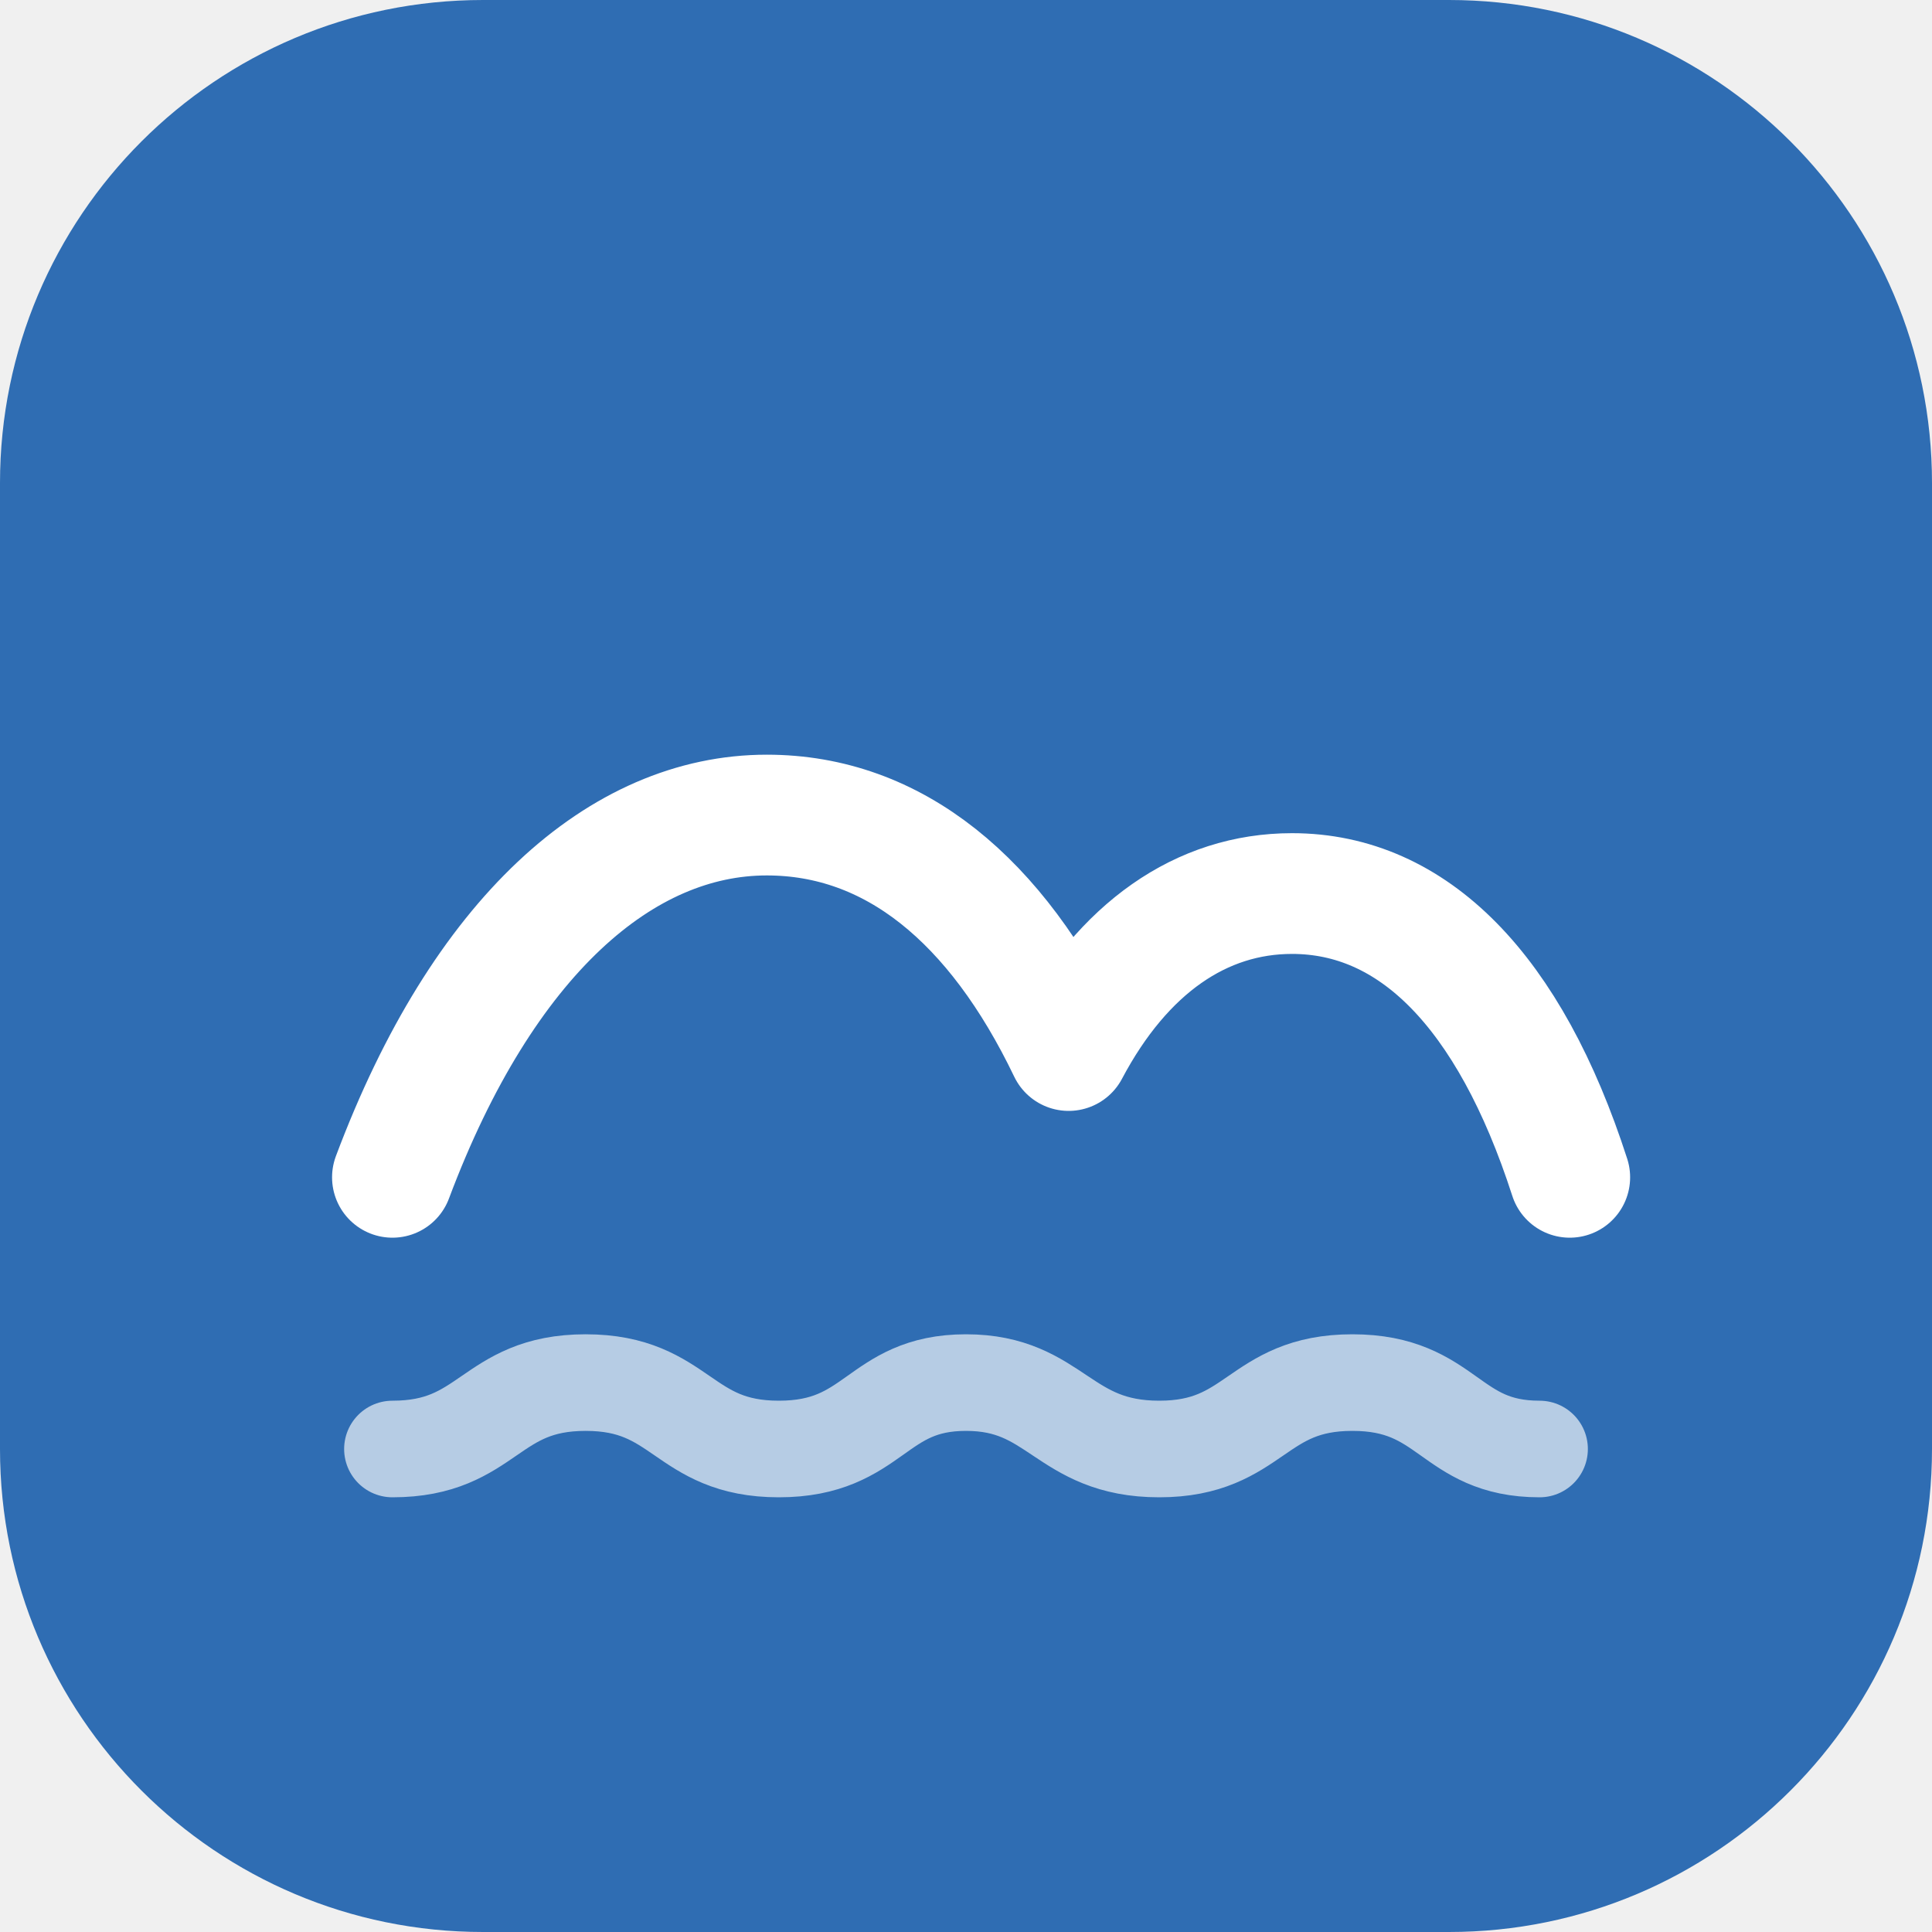
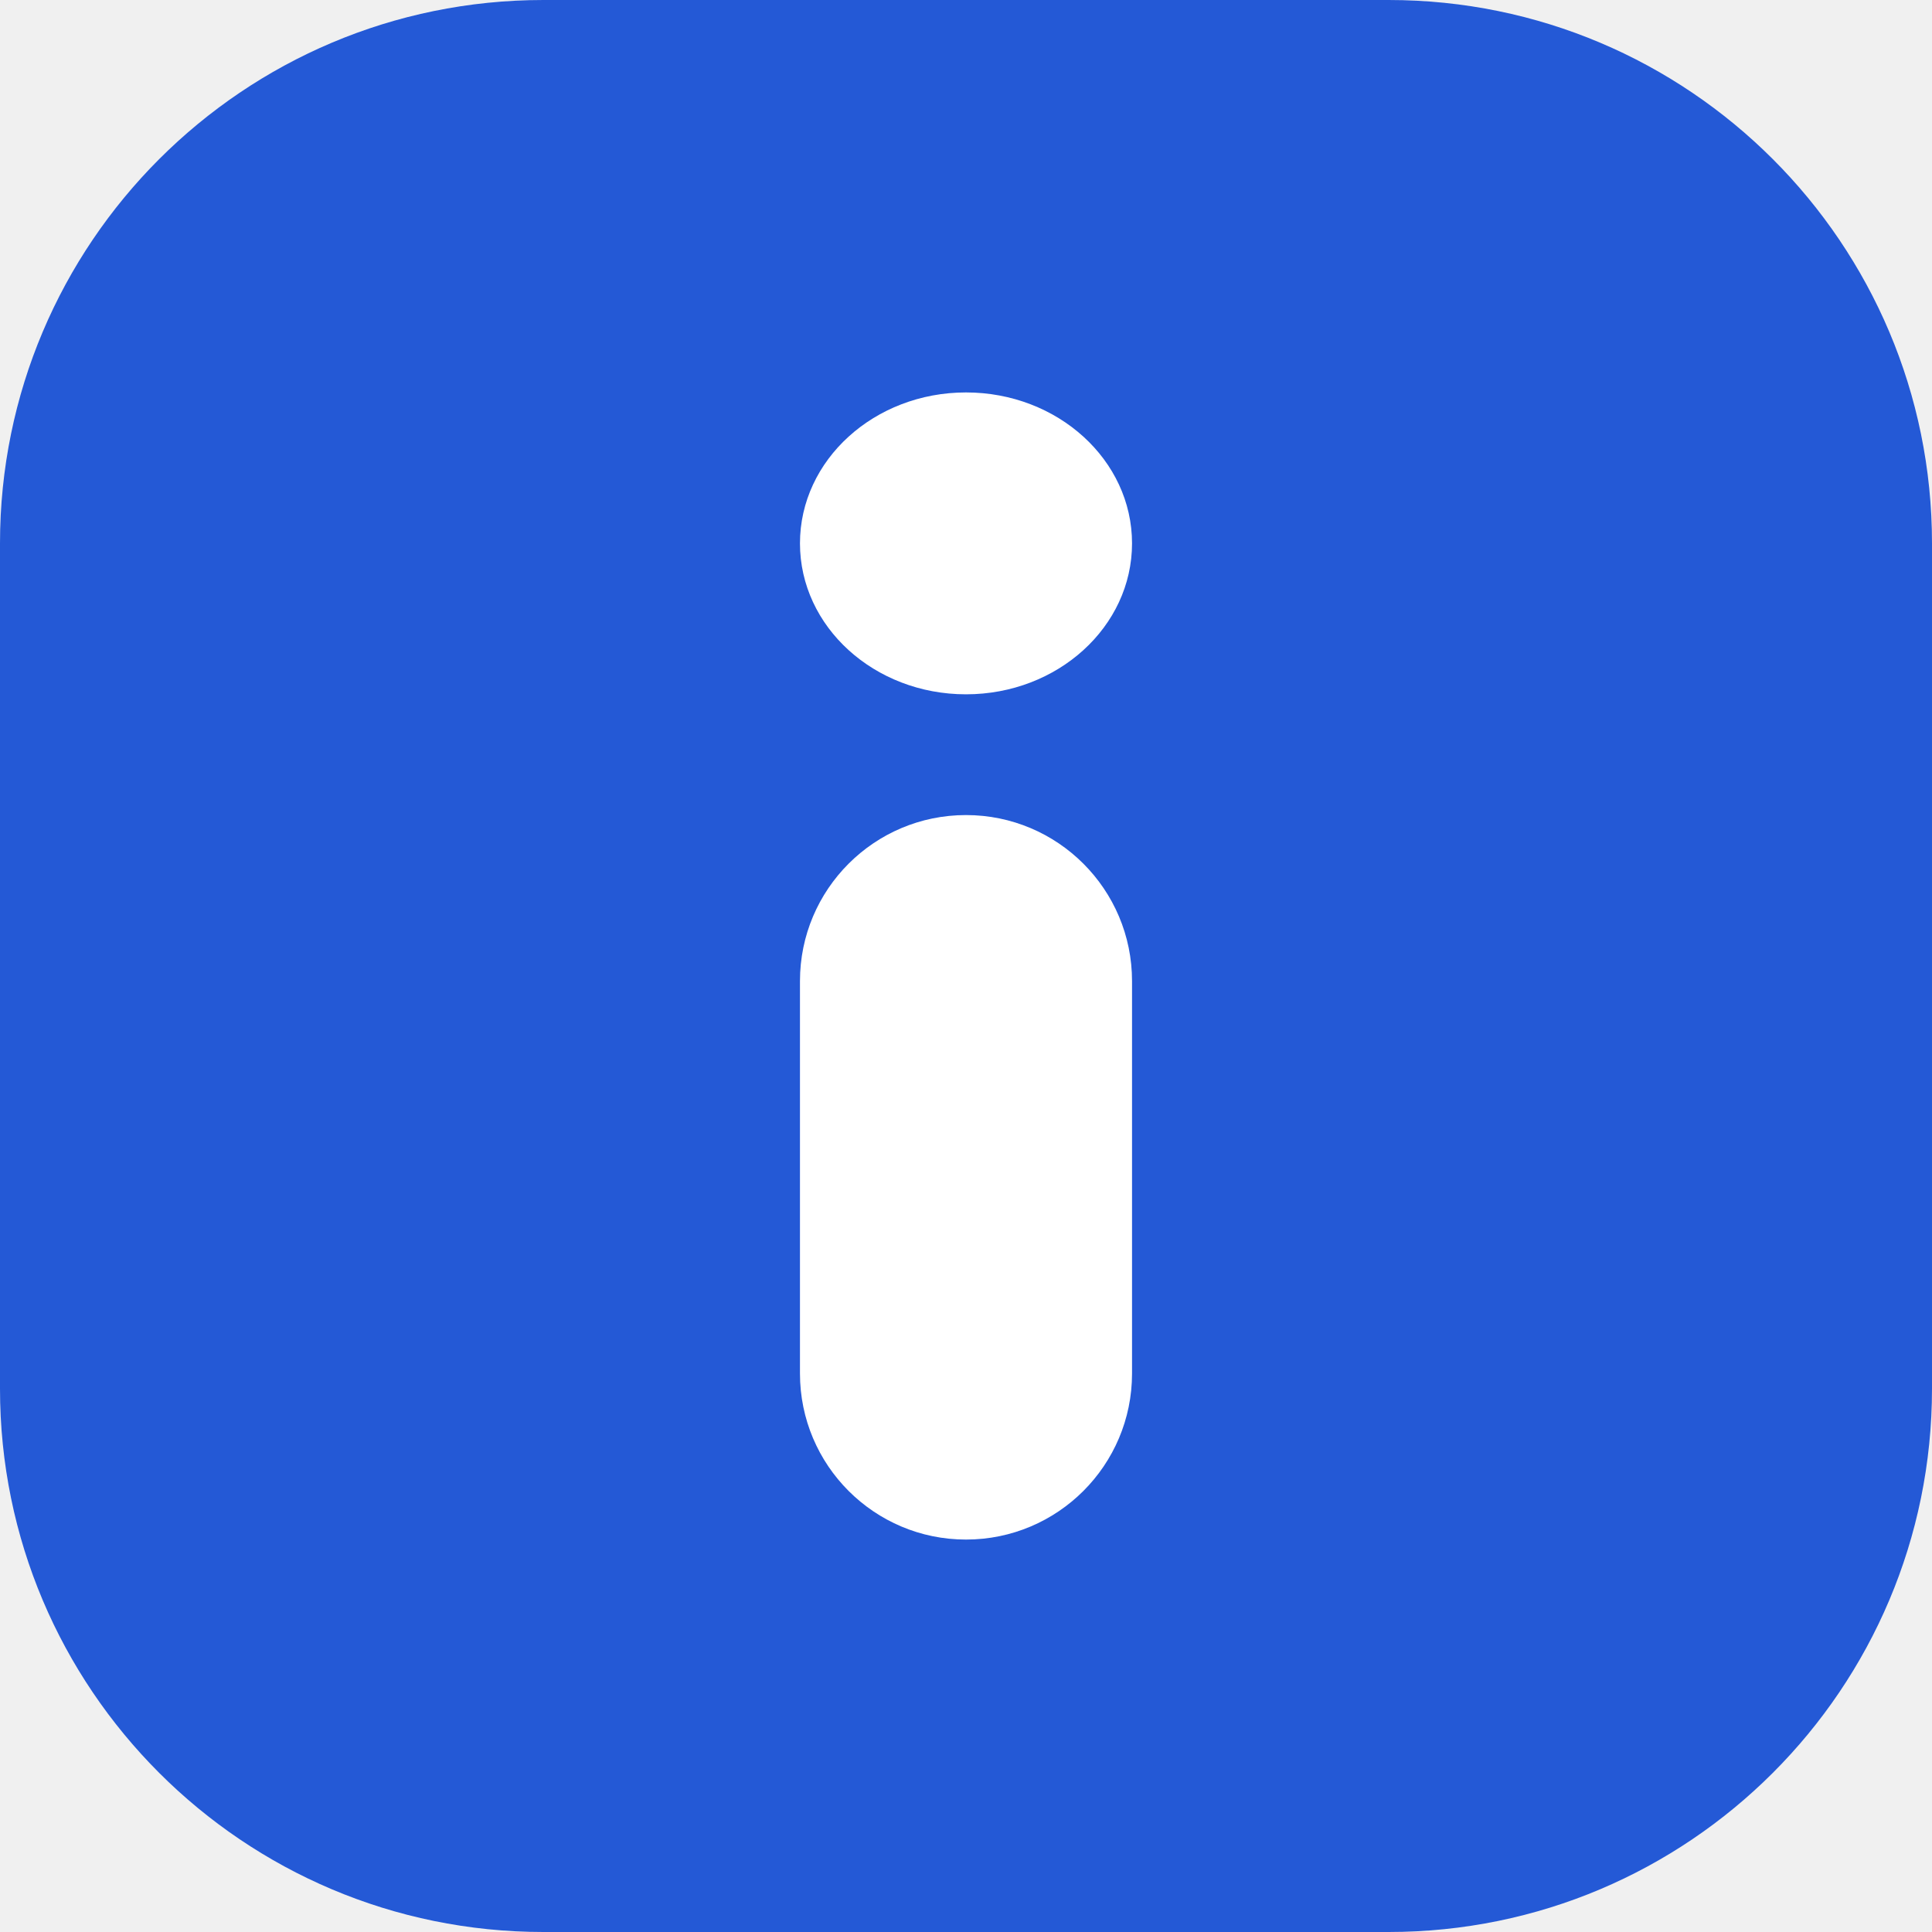
<svg xmlns="http://www.w3.org/2000/svg" viewBox="0 0 32 32" fill="none">
-   <rect width="32" height="32" rx="8" fill="#2f6db3" />
-   <path d="M6.5 19.5c1.5-4 3.8-6 6.2-6 2.1 0 3.8 1.4 5 3.9.9-1.7 2.2-2.6 3.7-2.6 2 0 3.6 1.6 4.6 4.7" stroke="#fff" stroke-width="2" stroke-linecap="round" stroke-linejoin="round" />
-   <path d="M6.5 24c1.6 0 1.6-1.1 3.2-1.1s1.6 1.1 3.2 1.1 1.6-1.1 3.1-1.1 1.6 1.1 3.2 1.1 1.6-1.1 3.2-1.1S24 24 25.5 24" stroke="#fff" stroke-opacity="0.65" stroke-width="1.6" stroke-linecap="round" />
+   <rect width="32" height="32" rx="9" fill="#2459d6" />
+   <rect x="13.25" y="6.5" width="5.5" height="5" rx="2.75" fill="#fff" />
+   <rect x="13.25" y="13.5" width="5.5" height="12" rx="2.75" fill="#fff" />
</svg>
